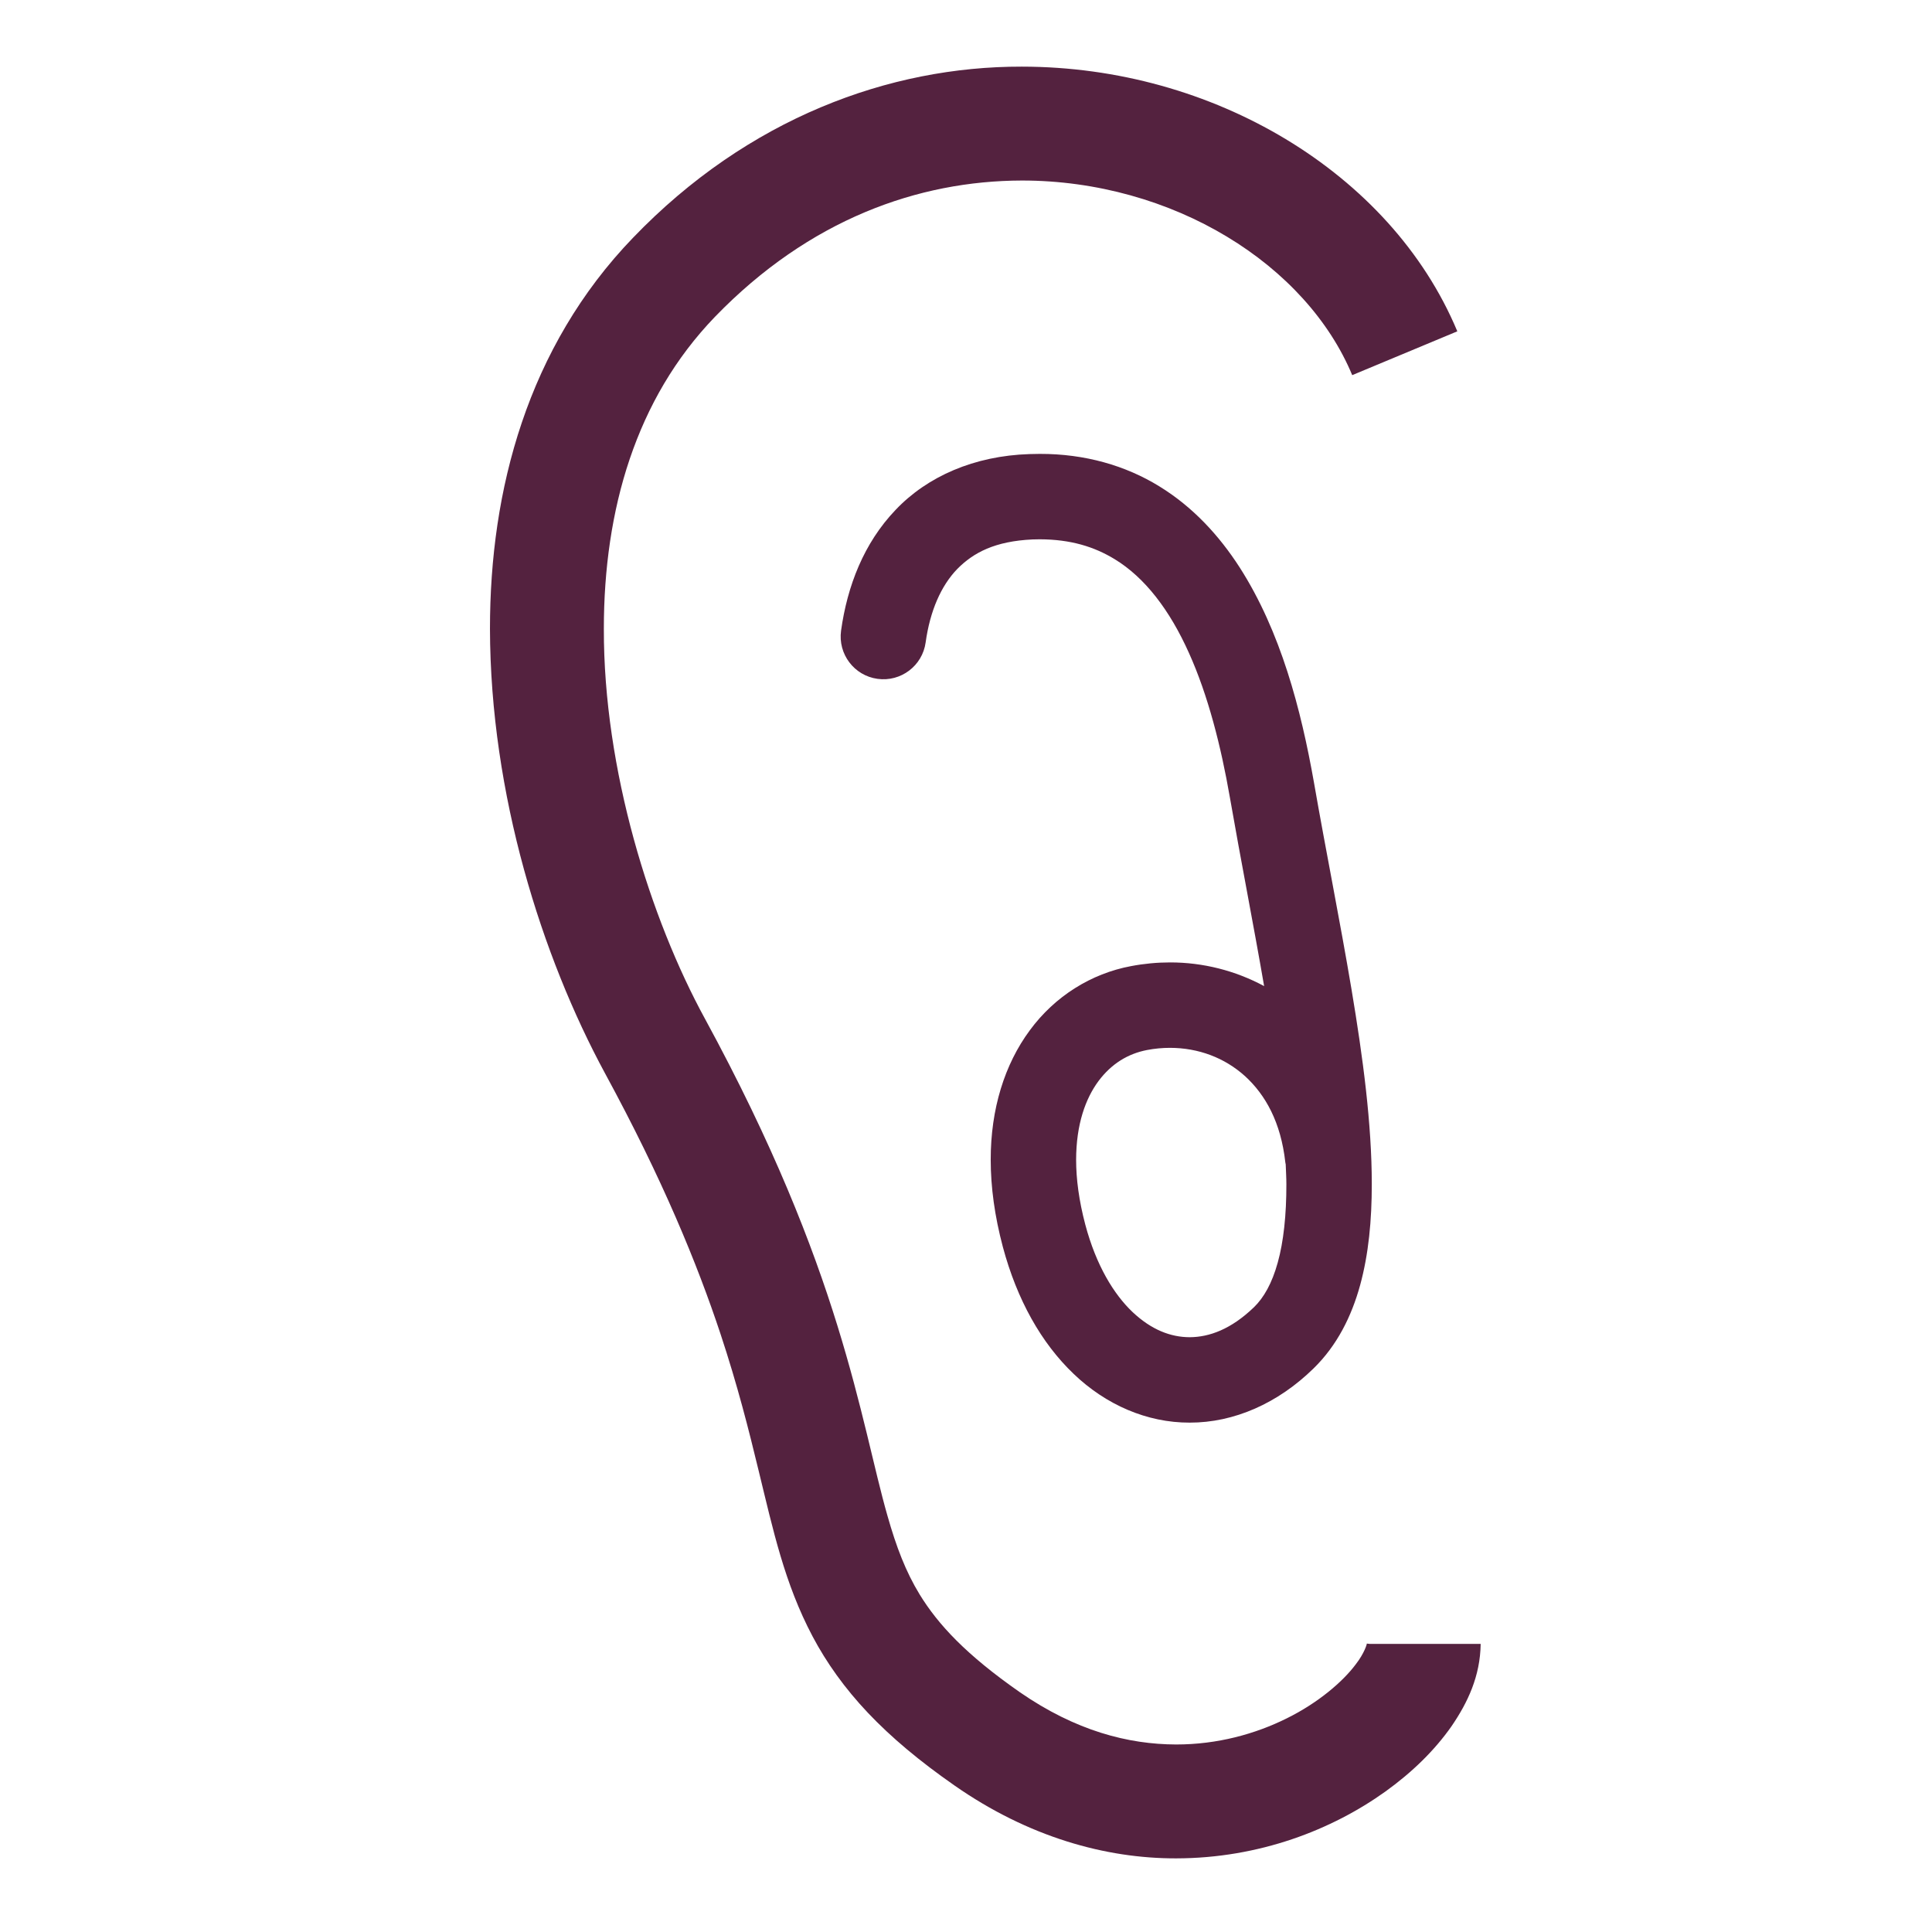
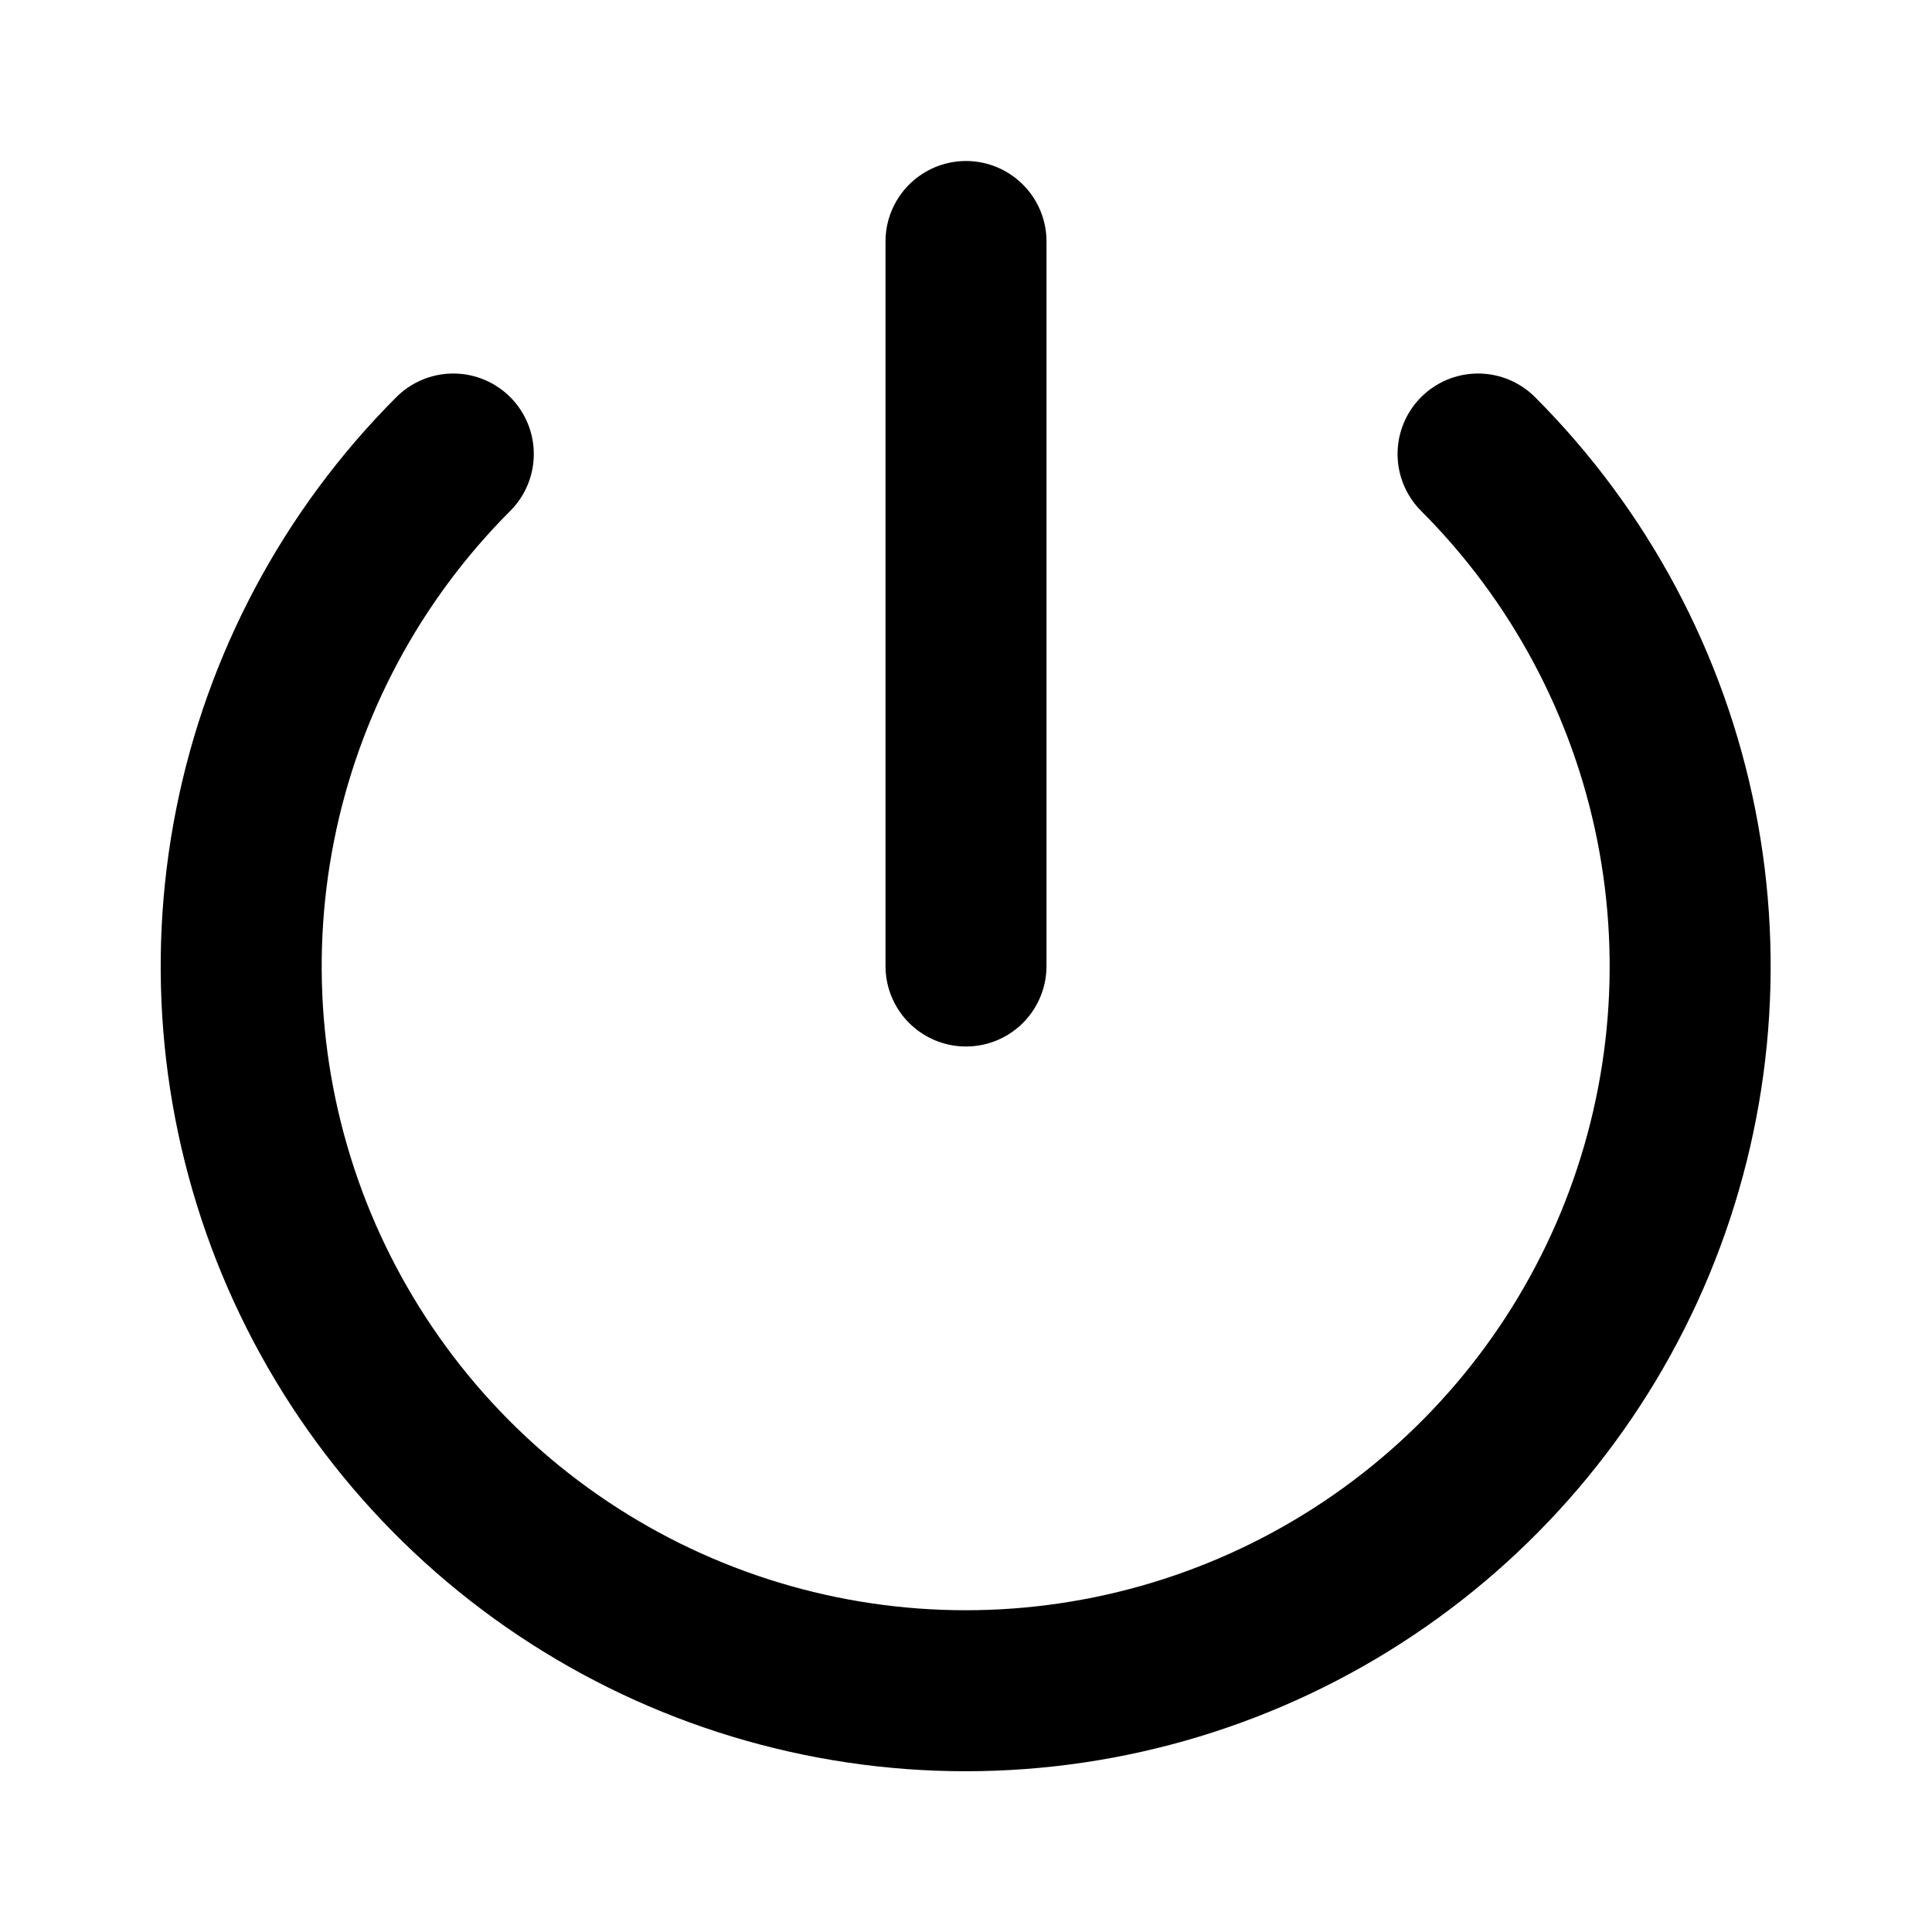
- <svg xmlns="http://www.w3.org/2000/svg" viewBox="0 0 100 100" color="#54223f">
-   <svg x="22" y="2" width="58" height="96" viewBox="100 -8 312 530" overflow="visible">
-     <path fill="currentColor" d="M365.897,450.719l-0.89-0.095c0.079,0.071-0.667,2.741-3.178,5.959c-3.655,4.902-10.694,10.964-19.672,15.398   c-9.01,4.489-19.879,7.484-31.638,7.476c-13.697-0.04-28.697-3.893-44.699-14.968c-15.334-10.703-23.28-19.276-28.587-27.904   c-3.973-6.523-6.642-13.499-9.201-22.501c-3.845-13.434-7.134-31.16-14.301-54.32c-7.166-23.184-18.274-51.707-37.835-87.666   c-15.604-28.562-28.999-71.165-28.904-111.494c0-16.915,2.289-33.41,7.389-48.481c5.117-15.096,12.951-28.777,24.36-40.631   c26.982-27.872,58.094-38.868,87.682-38.947c21.42-0.016,41.966,5.982,58.619,16.04c16.7,10.051,29.333,24.027,35.801,39.575   l30.033-12.522c-9.598-22.961-27.252-41.791-49.038-54.932C320.022,7.572,293.866,0.016,266.424,0   c-37.835-0.08-78.292,14.762-111.105,48.91c-15.016,15.556-25.328,33.719-31.765,52.788c-6.451,19.084-9.105,39.082-9.105,58.905   c0.095,47.329,14.841,93.72,32.862,127.035c16.525,30.406,26.378,54.519,33.004,74.462c4.958,14.968,8.12,27.602,10.901,39.082   c4.178,17.114,7.389,32.193,15.413,47.376c3.988,7.532,9.184,14.842,15.843,21.873c6.674,7.04,14.778,13.824,24.756,20.769   c21.103,14.722,43.19,20.848,63.291,20.8c23.82-0.032,44.572-8.184,59.843-19.124c7.659-5.514,14.014-11.735,18.814-18.567   c4.703-6.857,8.247-14.389,8.374-23.589H365.897z" />
-     <path fill="currentColor" d="M297.648,257.032c-11.393,2.122-21.785,8.613-28.936,18.346c-7.198,9.725-11.187,22.477-11.171,37.001   c0,7.778,1.128,16.097,3.464,24.876c4.052,15.135,10.996,27.49,20.244,36.309c9.184,8.811,20.943,13.952,33.13,13.92   c12.697,0.032,25.25-5.53,35.404-15.477c6.722-6.547,10.868-14.889,13.316-23.788c2.447-8.93,3.337-18.608,3.337-28.888   c0-17.154-2.511-36.095-5.8-55.695c-3.29-19.585-7.374-39.805-10.726-59.081c-3.686-20.855-9.486-43.134-21.23-61.455   c-5.879-9.128-13.395-17.312-23.009-23.199c-9.582-5.895-21.198-9.272-34.116-9.241c-0.985,0-1.97,0.016-2.956,0.056   c-15.748,0.5-29.159,6.372-38.232,15.937c-9.121,9.526-13.825,21.842-15.589,34.522c-0.921,6.682,3.734,12.847,10.408,13.769   c6.674,0.929,12.84-3.726,13.761-10.4v-0.008c1.255-9.041,4.418-16.208,9.026-20.975c4.656-4.728,10.837-7.961,21.548-8.454   l2.034-0.04c8.85,0.032,15.54,2.114,21.372,5.657c8.692,5.276,15.78,14.596,21.245,26.791c5.483,12.124,9.184,26.775,11.695,41.219   c3.147,18.067,6.77,36.421,9.804,54.011c-8.247-4.442-17.495-6.777-26.886-6.769C305.069,255.976,301.351,256.326,297.648,257.032z    M341.728,313.109c0.015,0.19,0.079,0.366,0.11,0.557c0.064,1.882,0.191,3.869,0.191,5.665c0.016,8.818-0.81,16.478-2.464,22.405   c-1.652,5.974-3.988,10.042-6.8,12.776c-6.531,6.284-12.744,8.541-18.386,8.565c-5.418-0.024-10.9-2.098-16.303-7.19   c-5.355-5.085-10.392-13.316-13.491-24.924c-1.843-6.944-2.638-13.156-2.638-18.583c0.016-10.17,2.701-17.503,6.388-22.493   c3.718-4.973,8.421-7.818,13.856-8.874c2.209-0.422,4.417-0.627,6.594-0.627c8.089,0.015,15.588,2.812,21.436,8.096   C336.039,293.795,340.457,301.644,341.728,313.109z" />
-   </svg>
+ <svg xmlns="http://www.w3.org/2000/svg" viewBox="0 0 24 24" fill="none">
+   <path d="M12 3V12M18.361 5.64C19.619 6.899 20.476 8.502 20.823 10.248C21.17 11.994 20.992 13.803 20.311 15.448C19.63 17.092 18.476 18.498 16.996 19.486C15.516 20.475 13.776 21.003 11.996 21.003C10.216 21.003 8.476 20.475 6.996 19.486C5.516 18.498 4.363 17.092 3.681 15.448C3 13.803 2.822 11.994 3.169 10.248C3.516 8.502 4.373 6.899 5.631 5.64" stroke="currentColor" stroke-width="2" stroke-linecap="round" stroke-linejoin="round" />
</svg>
